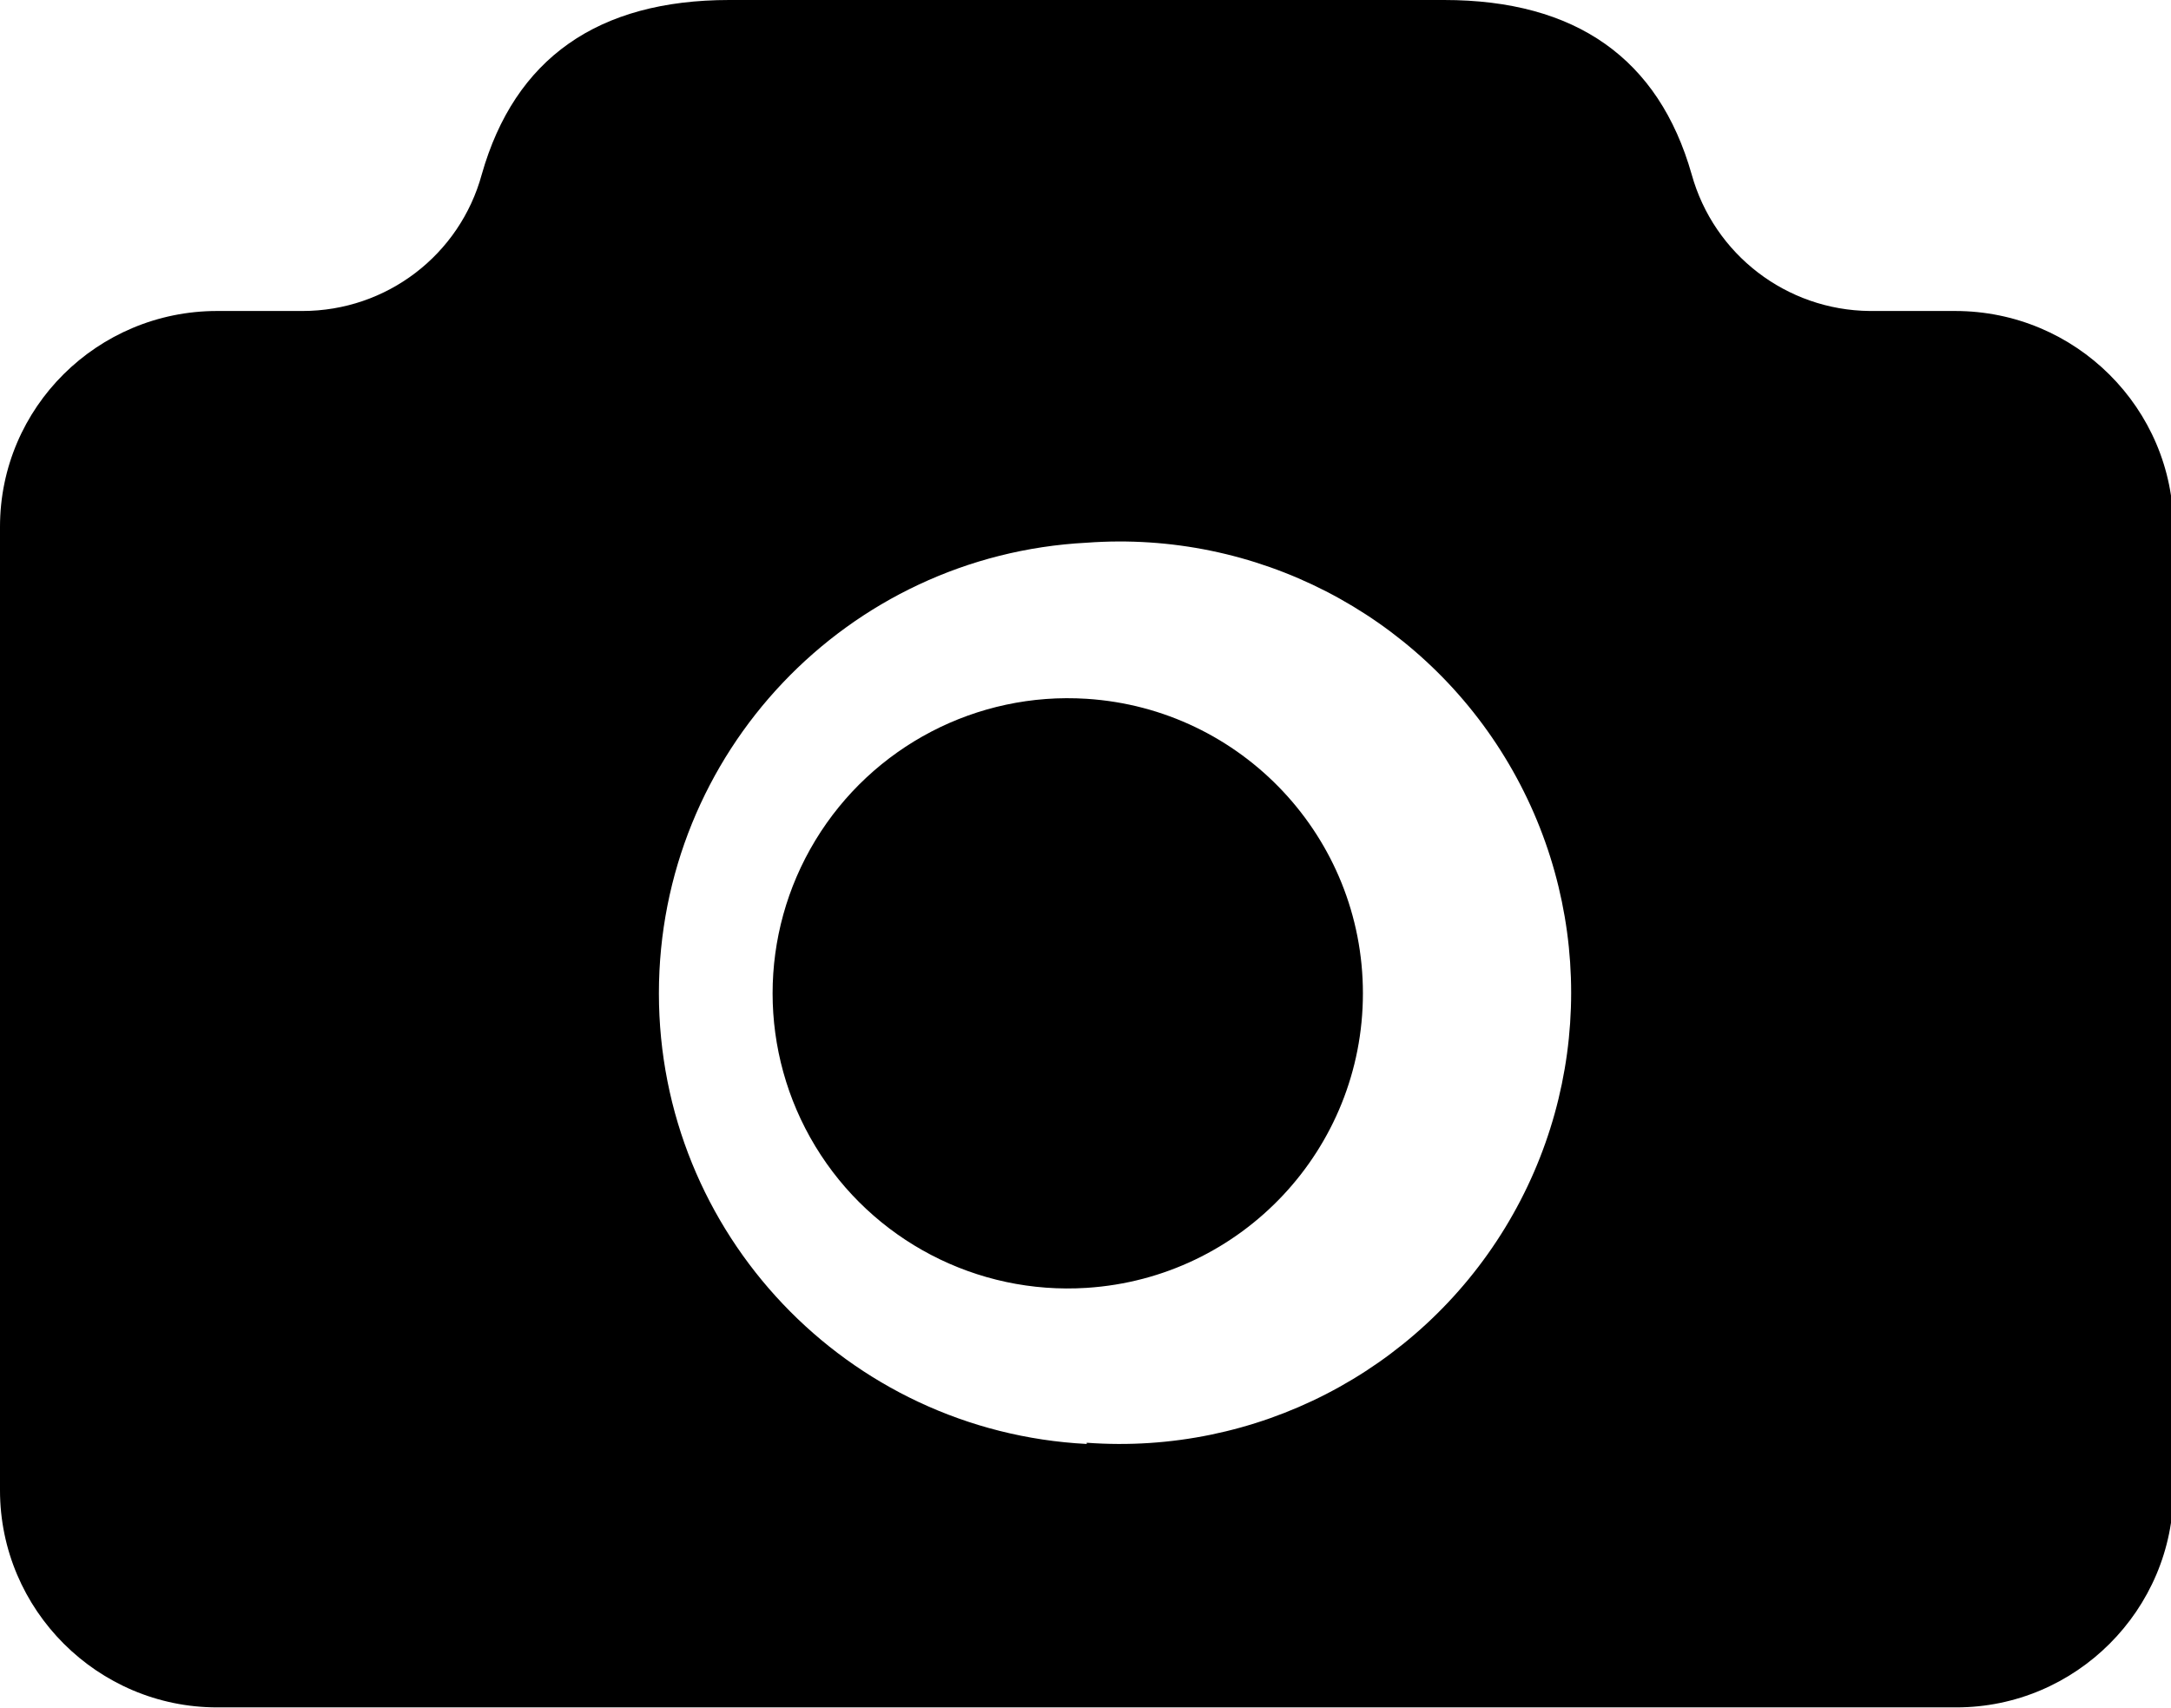
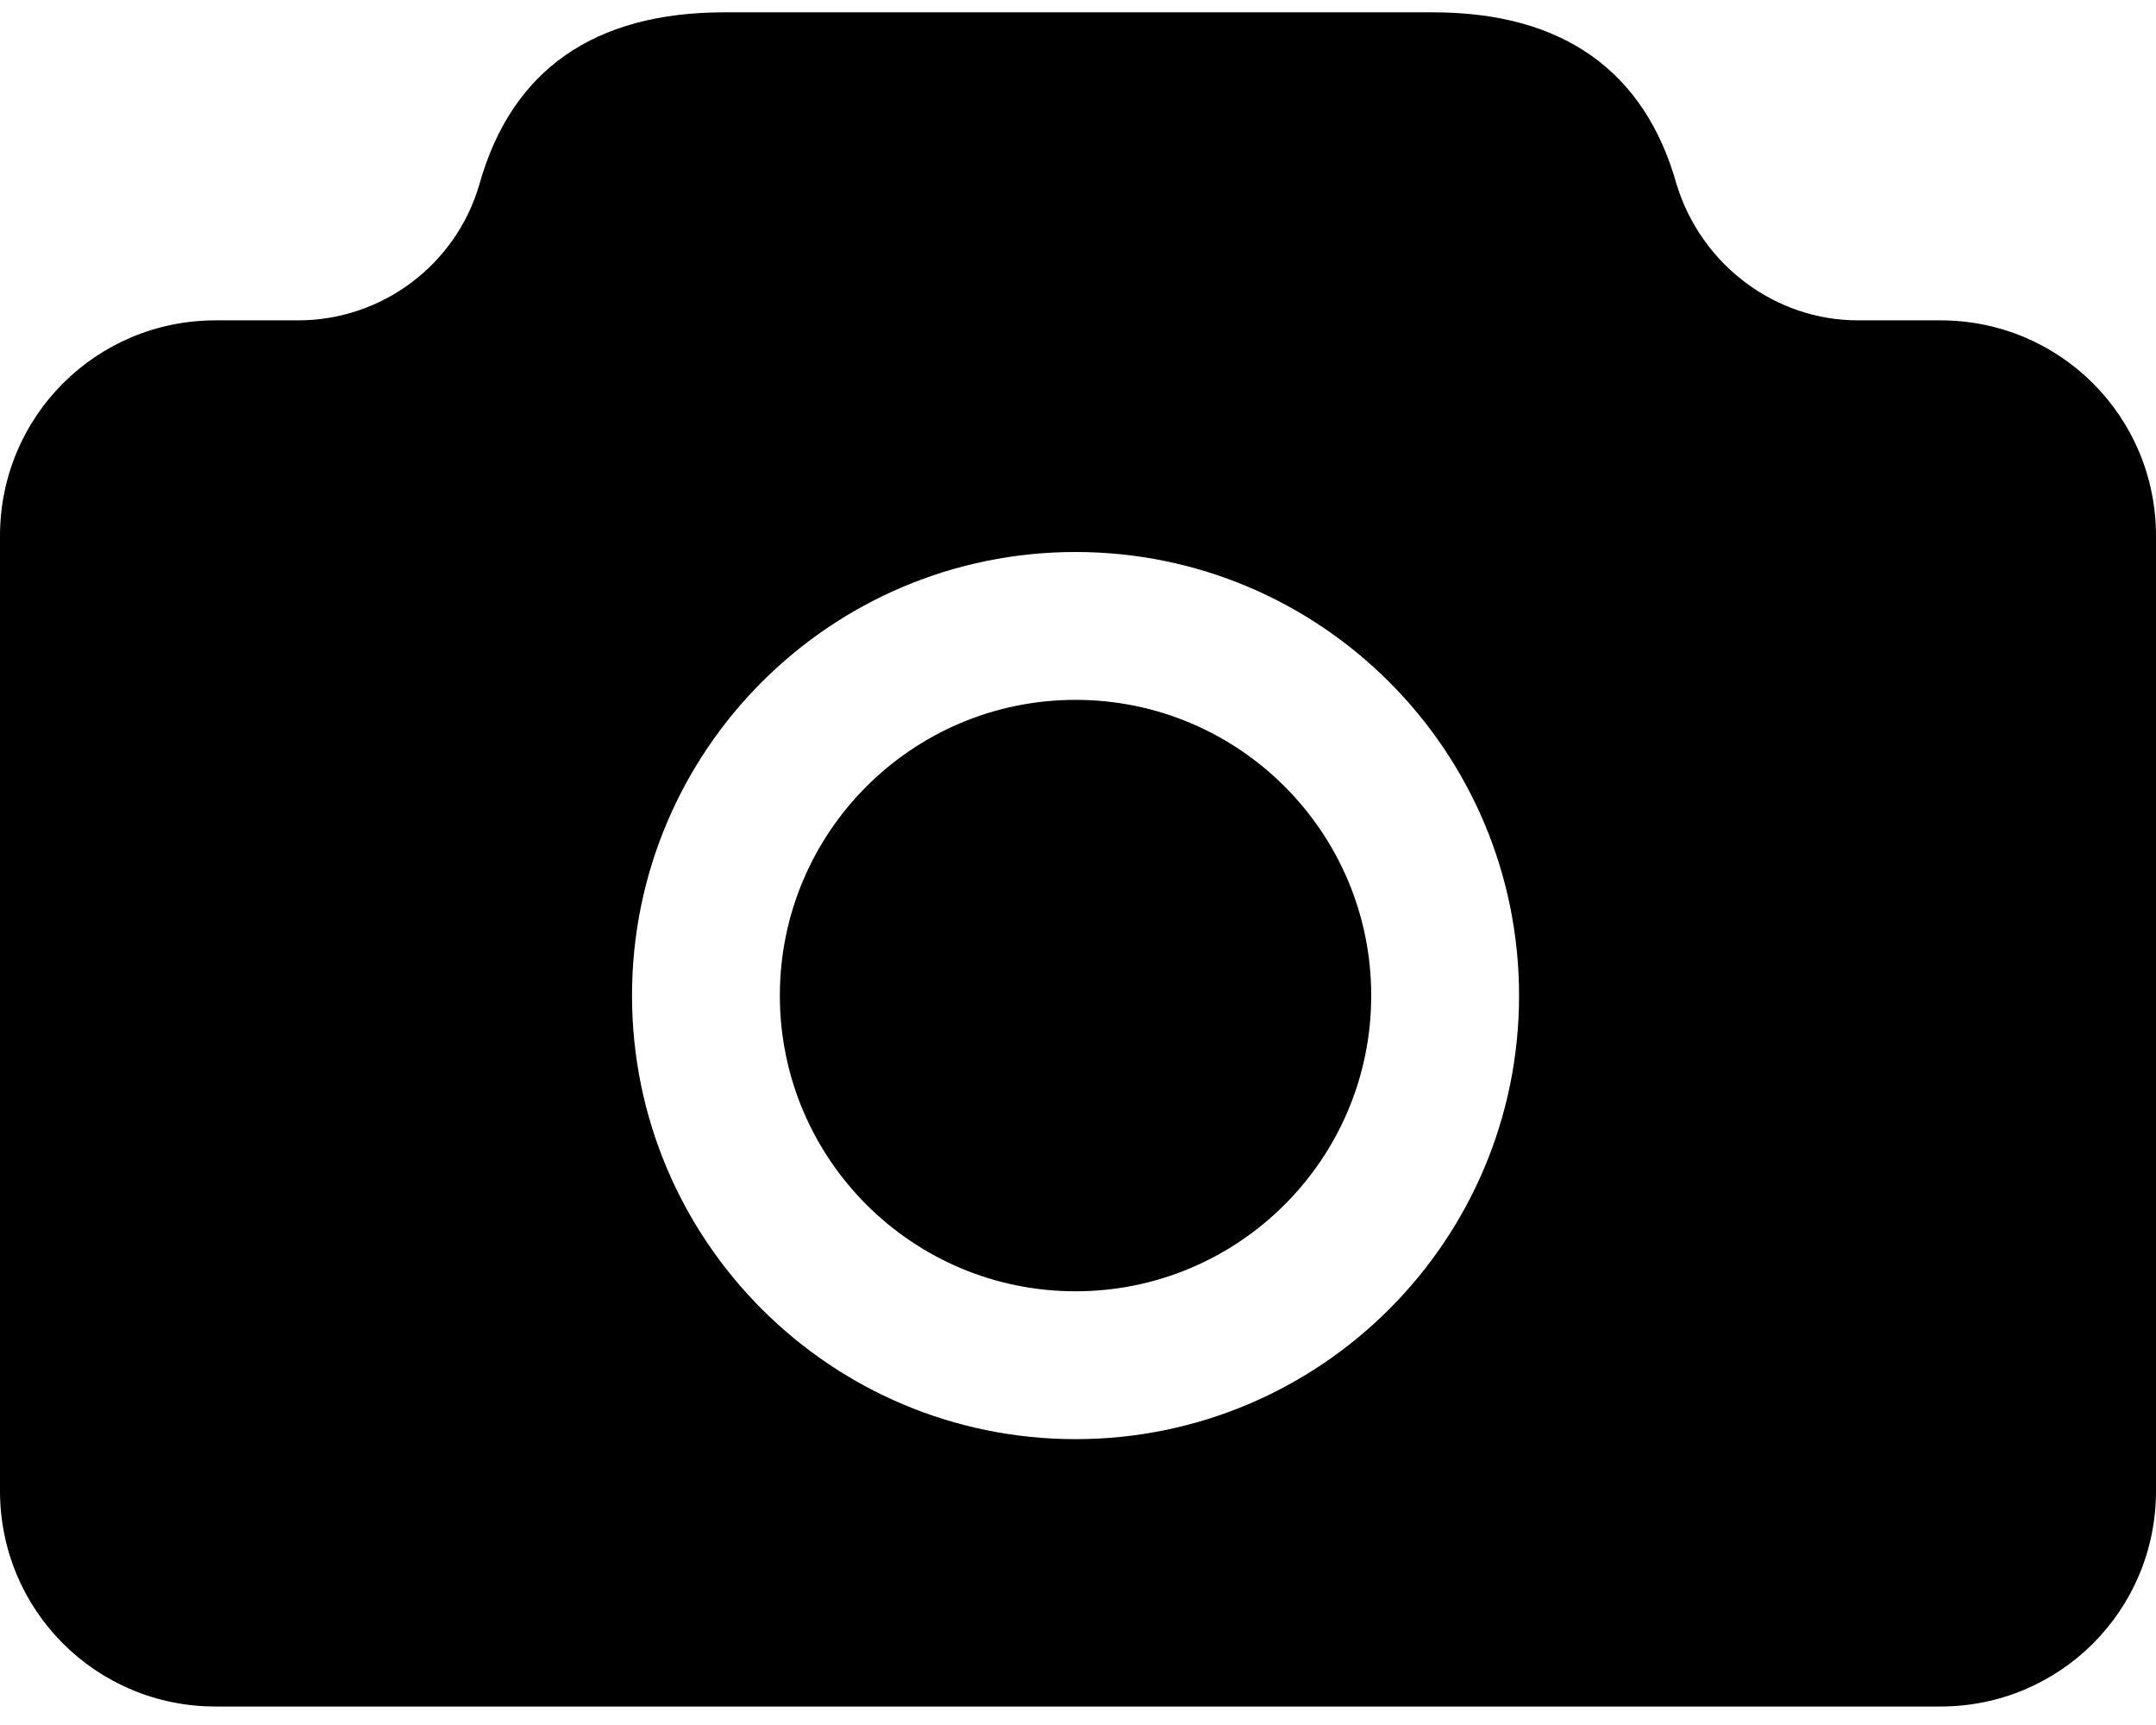
- <svg xmlns="http://www.w3.org/2000/svg" viewBox="0 0 178 140">
-   <path fill-rule="evenodd" d="M39.5 14.3C42.2 4.8 49 0 59.8 0h58.6c10.8 0 17.6 4.8 20.3 14.3a15.3 15.3 0 0 0 14.6 11.2h7c9.9 0 17.9 8 17.9 17.8v78.9c0 9.8-8 17.8-17.8 17.8H17.8C8 140 0 132 0 122.2v-79c0-9.8 8-17.7 17.8-17.7h7c6.9 0 12.9-4.6 14.7-11.2zm49.6 104a37 37 0 1 0 0-73.8 37 37 0 0 0 0 73.9zm0-12.7a24.2 24.2 0 1 1 0-48.3 24.2 24.2 0 0 1 0 48.3z" />
+ <svg xmlns="http://www.w3.org/2000/svg" viewBox="0 0 175 140">
+   <path fill-rule="evenodd" d="M38.9 15c2.6-9.3 9.3-14 19.9-14h57.5c10.5 0 17.2 4.7 19.8 14 2 6.5 8 11 14.7 11h6.7c9.7 0 17.5 7.8 17.5 17.5V121c0 9.7-7.8 17.5-17.5 17.5h-140C7.8 138.5 0 130.7 0 121V43.5C0 33.8 7.8 26 17.5 26h6.7C31 26 37 21.5 38.9 15zm48.4 101.8a36 36 0 1 0 0-72 36 36 0 0 0 0 72zm0-12a24 24 0 1 1 0-48 24 24 0 0 1 0 48z" />
</svg>
